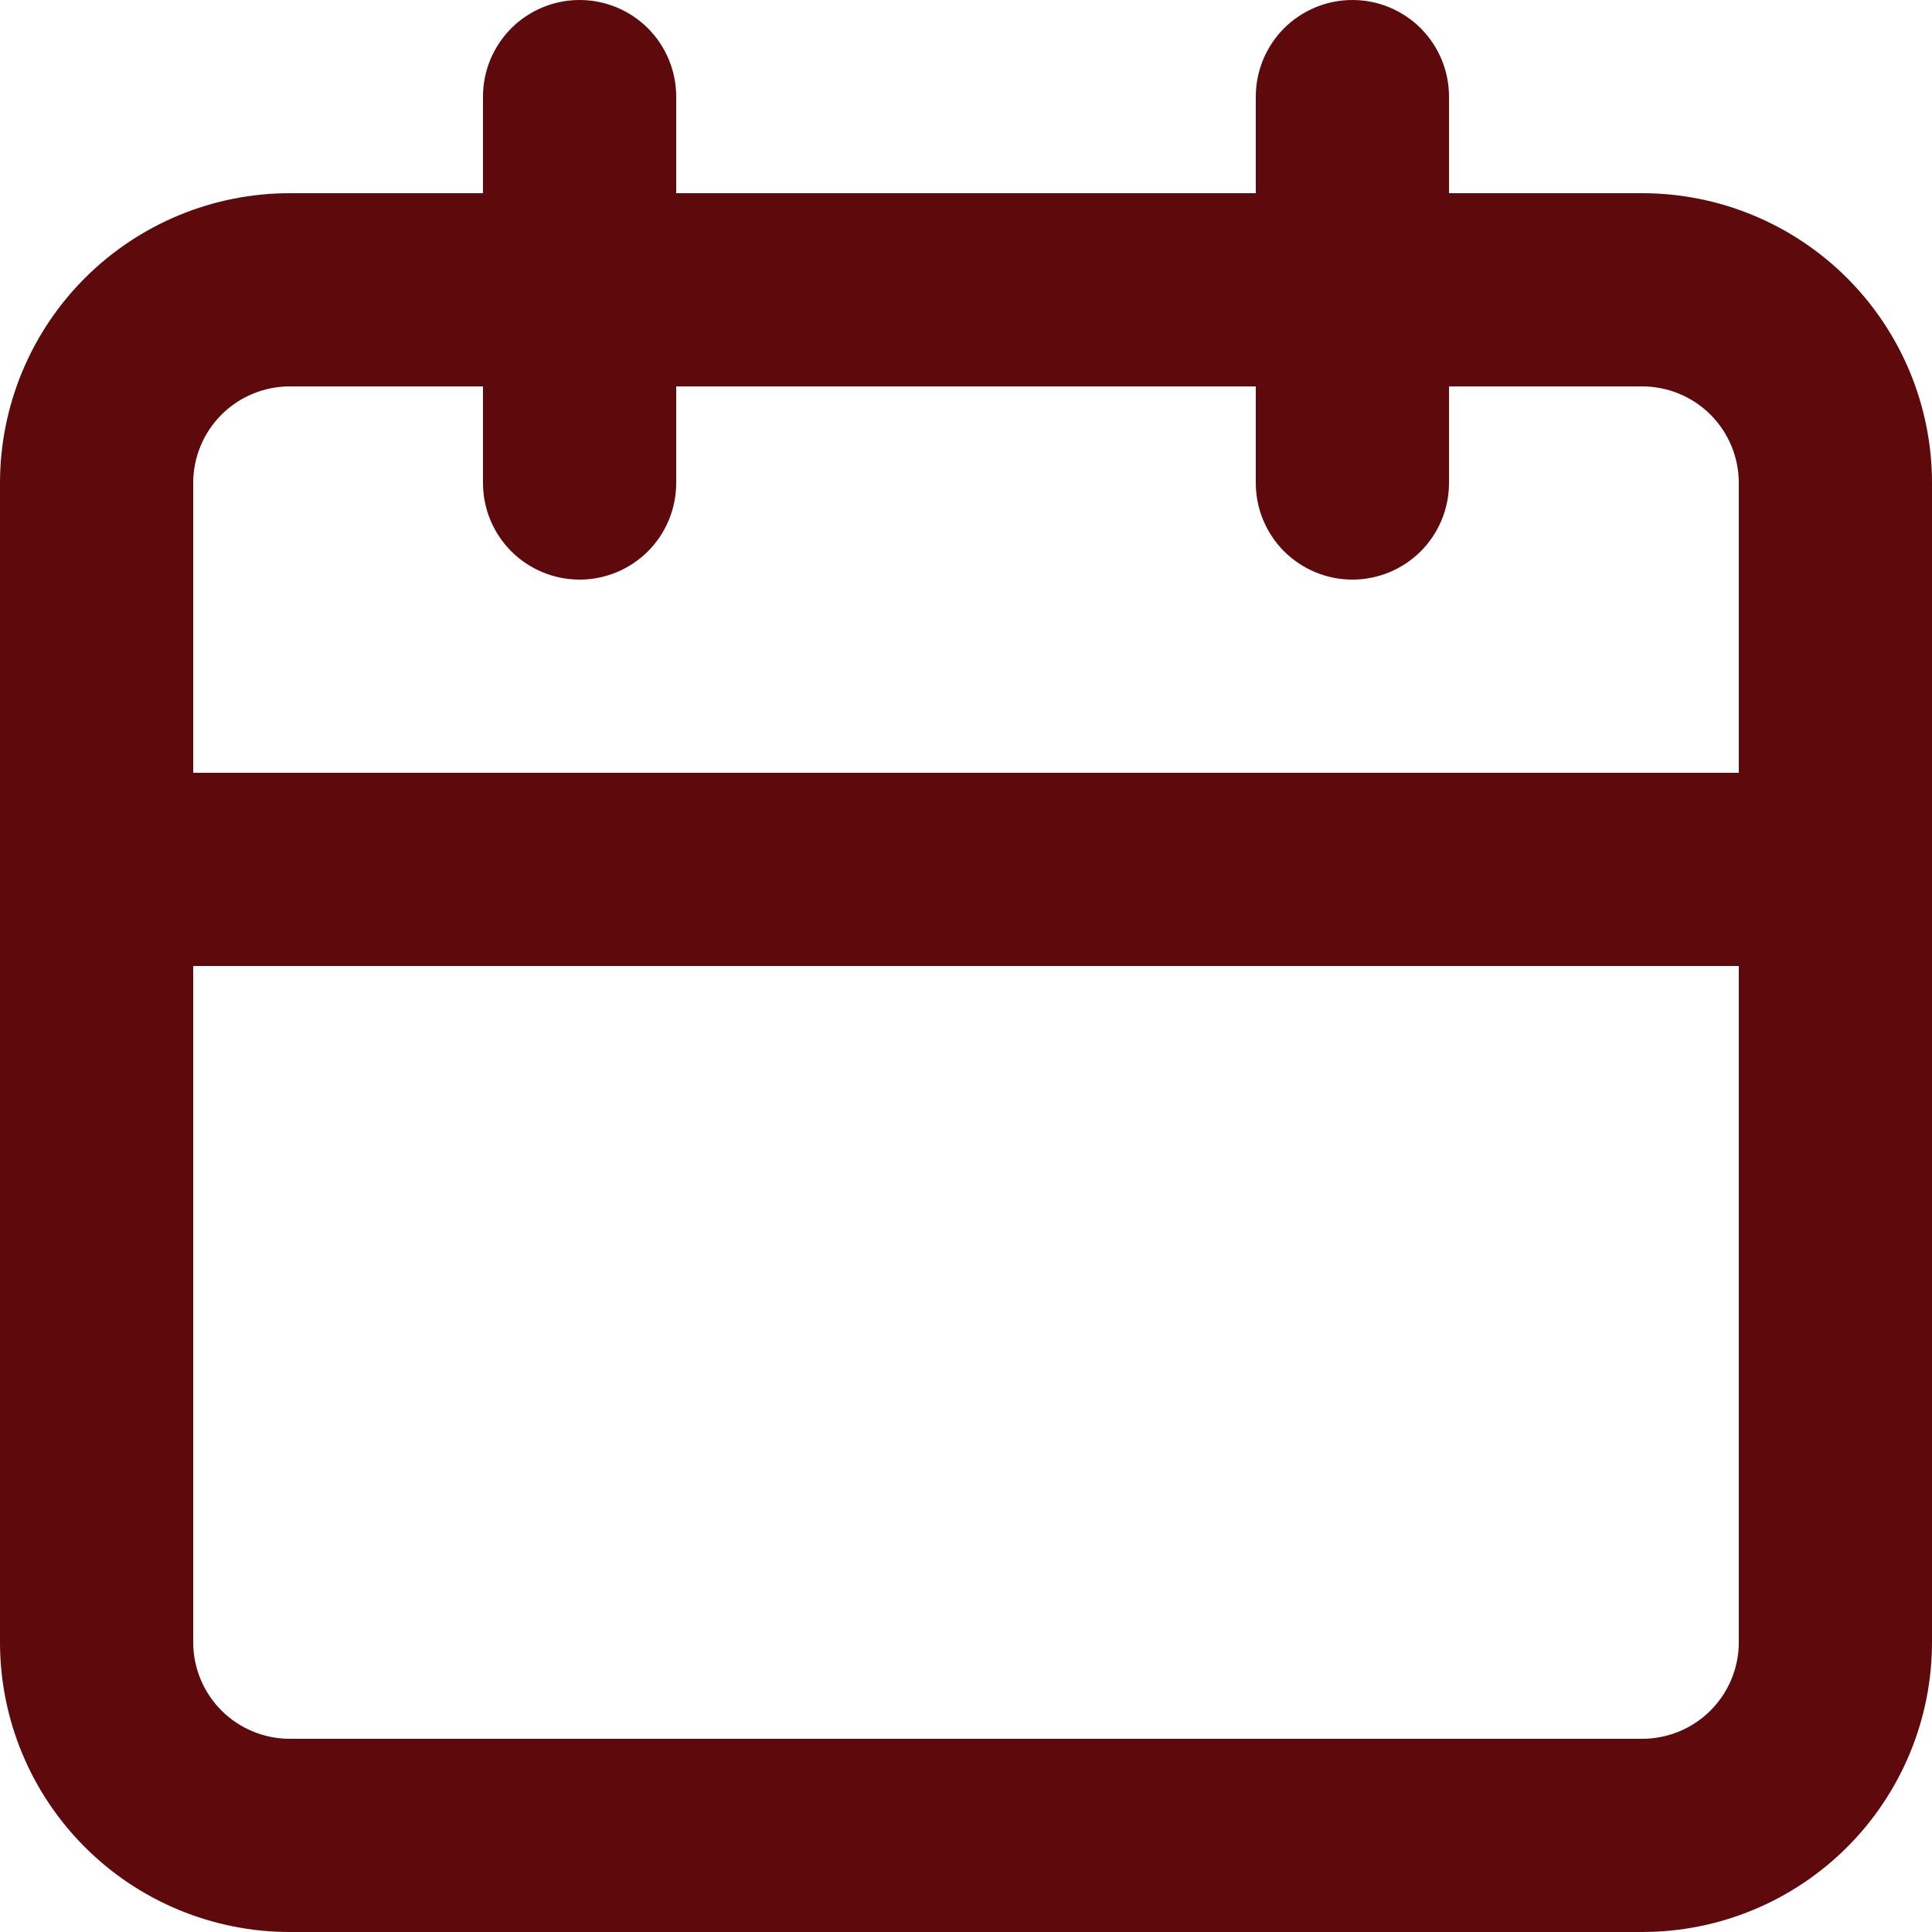
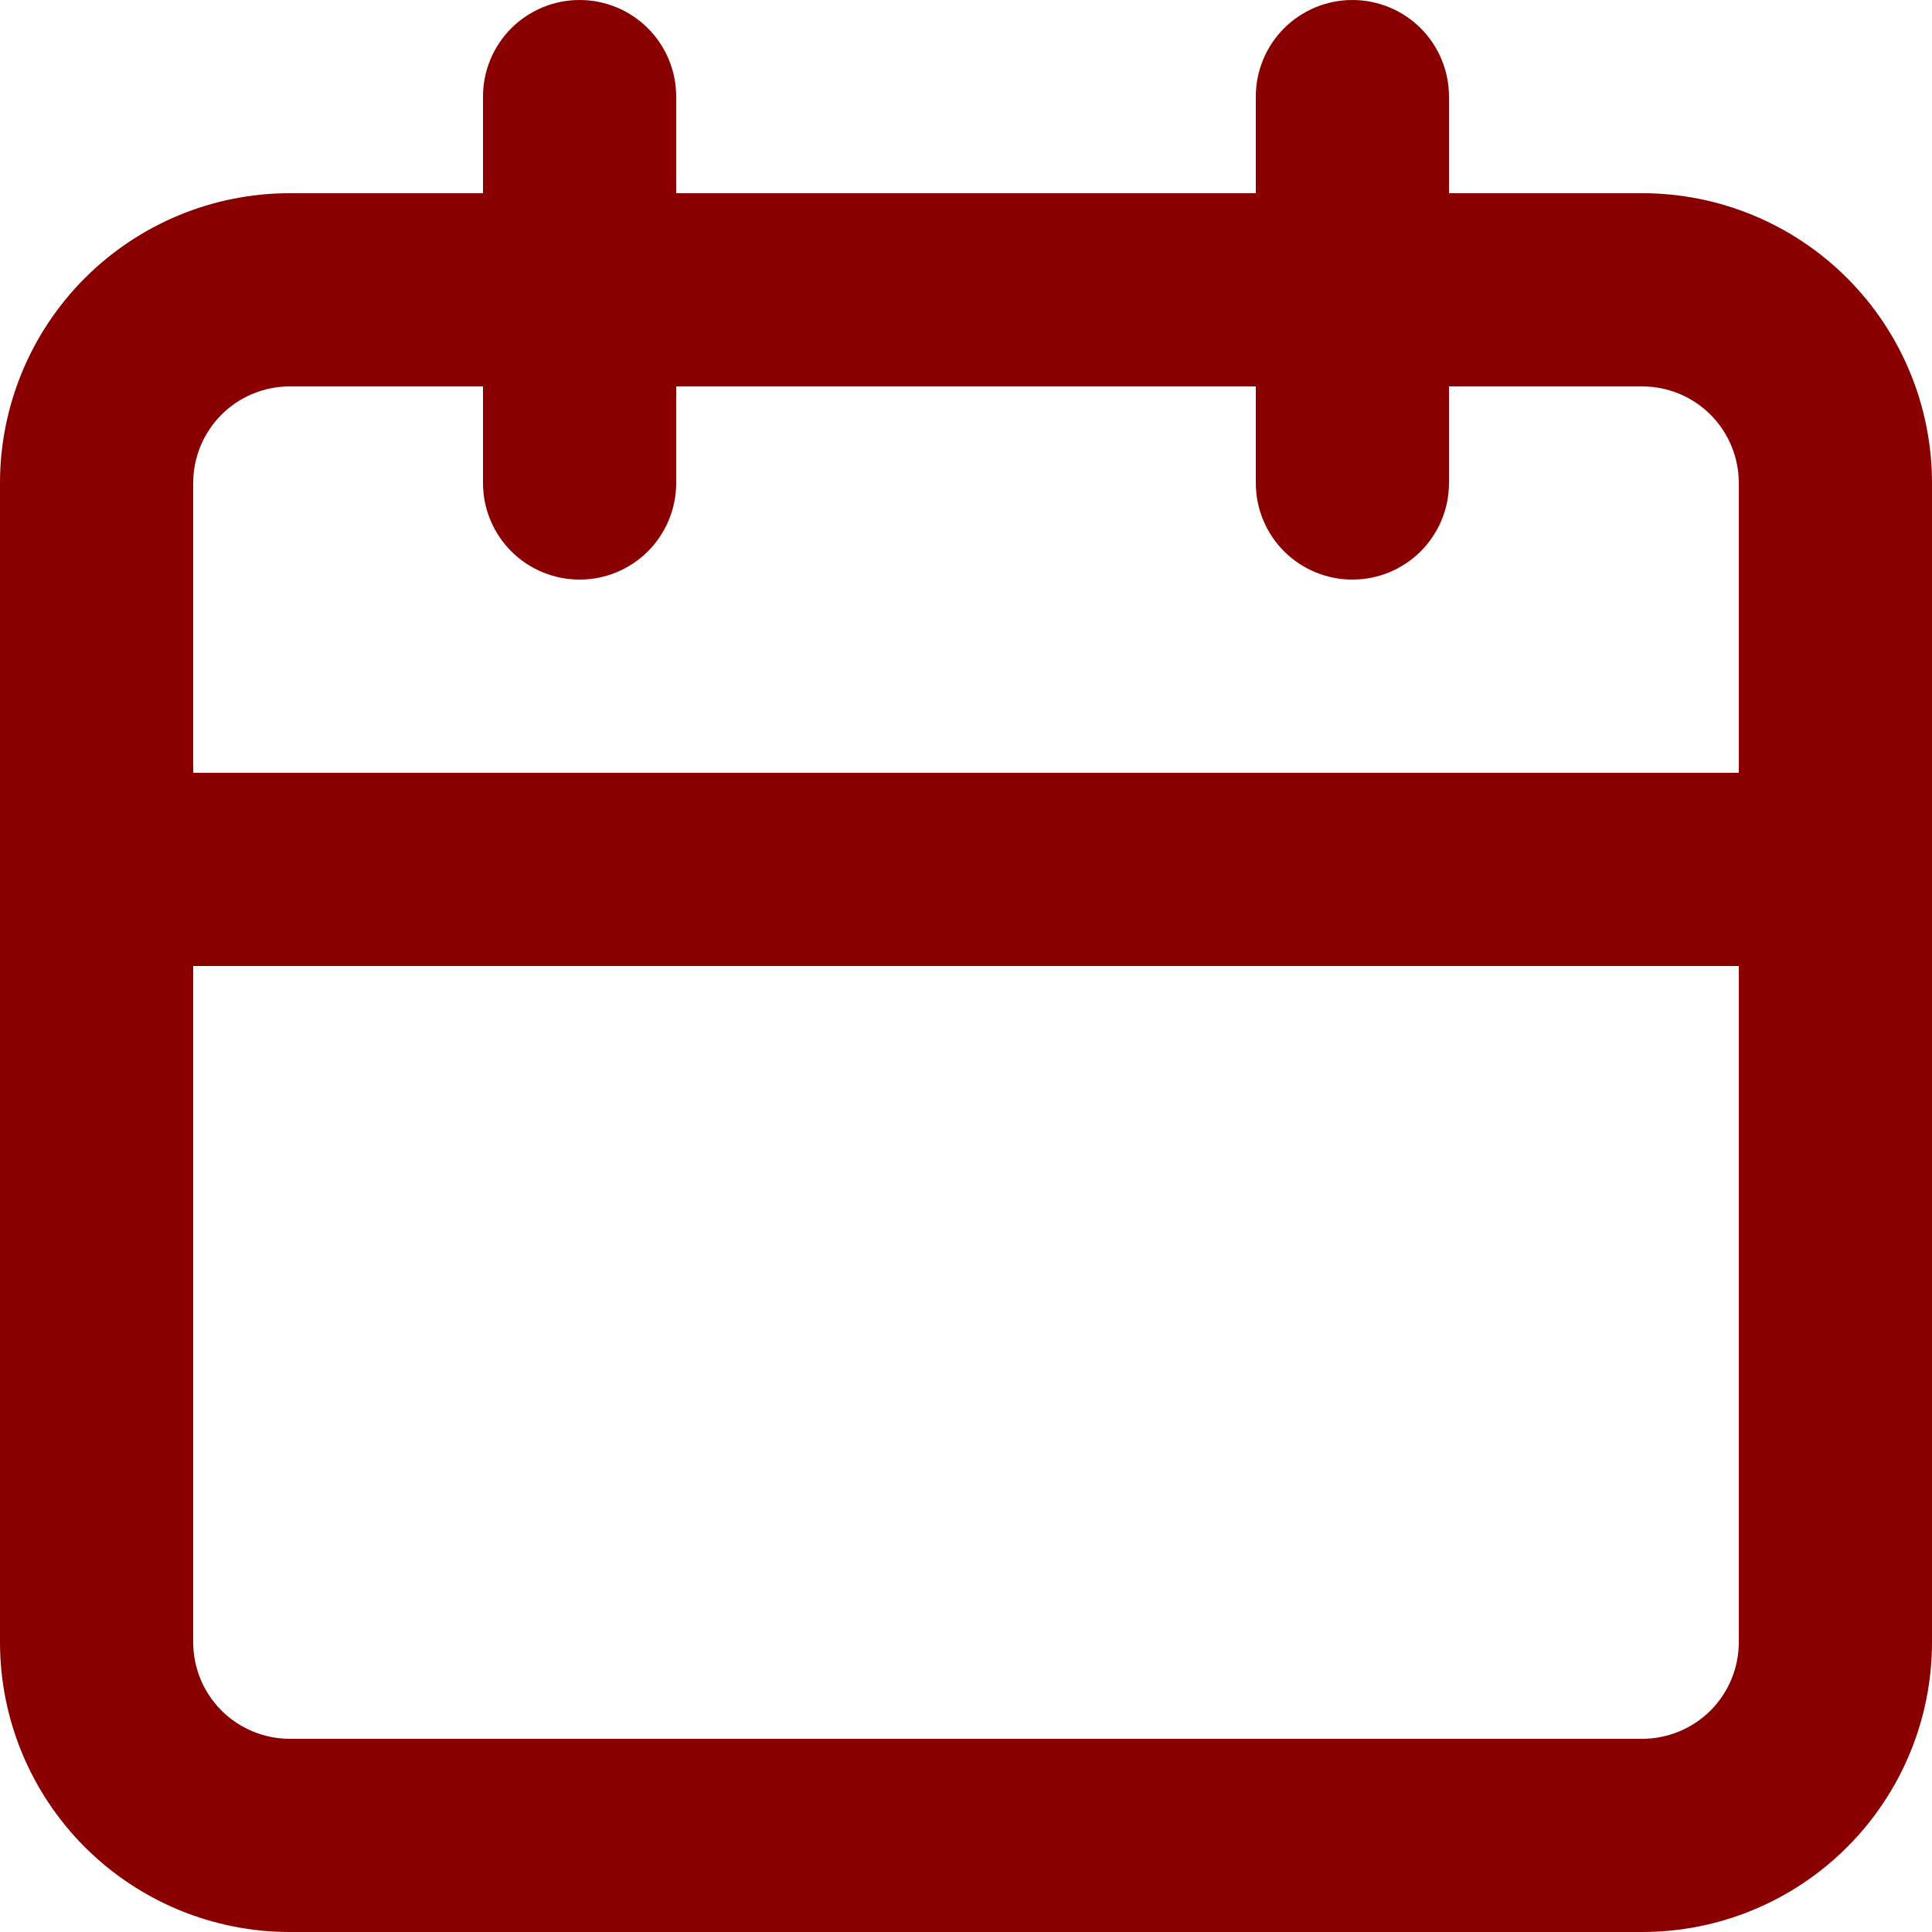
<svg xmlns="http://www.w3.org/2000/svg" width="30" height="30" viewBox="0 0 30 30" fill="none">
-   <path d="M25.5 3H22.5V1.5C22.5 1.102 22.342 0.721 22.061 0.439C21.779 0.158 21.398 0 21 0C20.602 0 20.221 0.158 19.939 0.439C19.658 0.721 19.5 1.102 19.5 1.5V3H10.5V1.5C10.5 1.102 10.342 0.721 10.061 0.439C9.779 0.158 9.398 0 9 0C8.602 0 8.221 0.158 7.939 0.439C7.658 0.721 7.5 1.102 7.5 1.5V3H4.5C3.307 3 2.162 3.474 1.318 4.318C0.474 5.162 0 6.307 0 7.5V25.5C0 26.694 0.474 27.838 1.318 28.682C2.162 29.526 3.307 30 4.5 30H25.5C26.694 30 27.838 29.526 28.682 28.682C29.526 27.838 30 26.694 30 25.5V7.5C30 6.307 29.526 5.162 28.682 4.318C27.838 3.474 26.694 3 25.5 3ZM27 25.5C27 25.898 26.842 26.279 26.561 26.561C26.279 26.842 25.898 27 25.5 27H4.5C4.102 27 3.721 26.842 3.439 26.561C3.158 26.279 3 25.898 3 25.5V15H27V25.5ZM27 12H3V7.5C3 7.102 3.158 6.721 3.439 6.439C3.721 6.158 4.102 6 4.5 6H7.5V7.5C7.5 7.898 7.658 8.279 7.939 8.561C8.221 8.842 8.602 9 9 9C9.398 9 9.779 8.842 10.061 8.561C10.342 8.279 10.5 7.898 10.5 7.5V6H19.5V7.5C19.5 7.898 19.658 8.279 19.939 8.561C20.221 8.842 20.602 9 21 9C21.398 9 21.779 8.842 22.061 8.561C22.342 8.279 22.5 7.898 22.5 7.5V6H25.5C25.898 6 26.279 6.158 26.561 6.439C26.842 6.721 27 7.102 27 7.5V12Z" fill="#5E0A0C" />
+   <path d="M25.5 3H22.5V1.5C22.5 1.102 22.342 0.721 22.061 0.439C21.779 0.158 21.398 0 21 0C20.602 0 20.221 0.158 19.939 0.439C19.658 0.721 19.5 1.102 19.5 1.5V3H10.5V1.5C10.5 1.102 10.342 0.721 10.061 0.439C9.779 0.158 9.398 0 9 0C8.602 0 8.221 0.158 7.939 0.439C7.658 0.721 7.5 1.102 7.5 1.5V3H4.5C3.307 3 2.162 3.474 1.318 4.318C0.474 5.162 0 6.307 0 7.5V25.5C0 26.694 0.474 27.838 1.318 28.682C2.162 29.526 3.307 30 4.5 30H25.5C26.694 30 27.838 29.526 28.682 28.682C29.526 27.838 30 26.694 30 25.5V7.5C30 6.307 29.526 5.162 28.682 4.318C27.838 3.474 26.694 3 25.5 3ZM27 25.5C27 25.898 26.842 26.279 26.561 26.561C26.279 26.842 25.898 27 25.5 27H4.5C4.102 27 3.721 26.842 3.439 26.561C3.158 26.279 3 25.898 3 25.5V15H27V25.5ZM27 12H3V7.5C3 7.102 3.158 6.721 3.439 6.439C3.721 6.158 4.102 6 4.5 6H7.5V7.5C7.5 7.898 7.658 8.279 7.939 8.561C8.221 8.842 8.602 9 9 9C9.398 9 9.779 8.842 10.061 8.561C10.342 8.279 10.5 7.898 10.5 7.5V6H19.5V7.5C19.5 7.898 19.658 8.279 19.939 8.561C20.221 8.842 20.602 9 21 9C21.398 9 21.779 8.842 22.061 8.561C22.342 8.279 22.5 7.898 22.5 7.5V6H25.5C25.898 6 26.279 6.158 26.561 6.439C26.842 6.721 27 7.102 27 7.5V12Z" fill="#8A0001" />
</svg>
